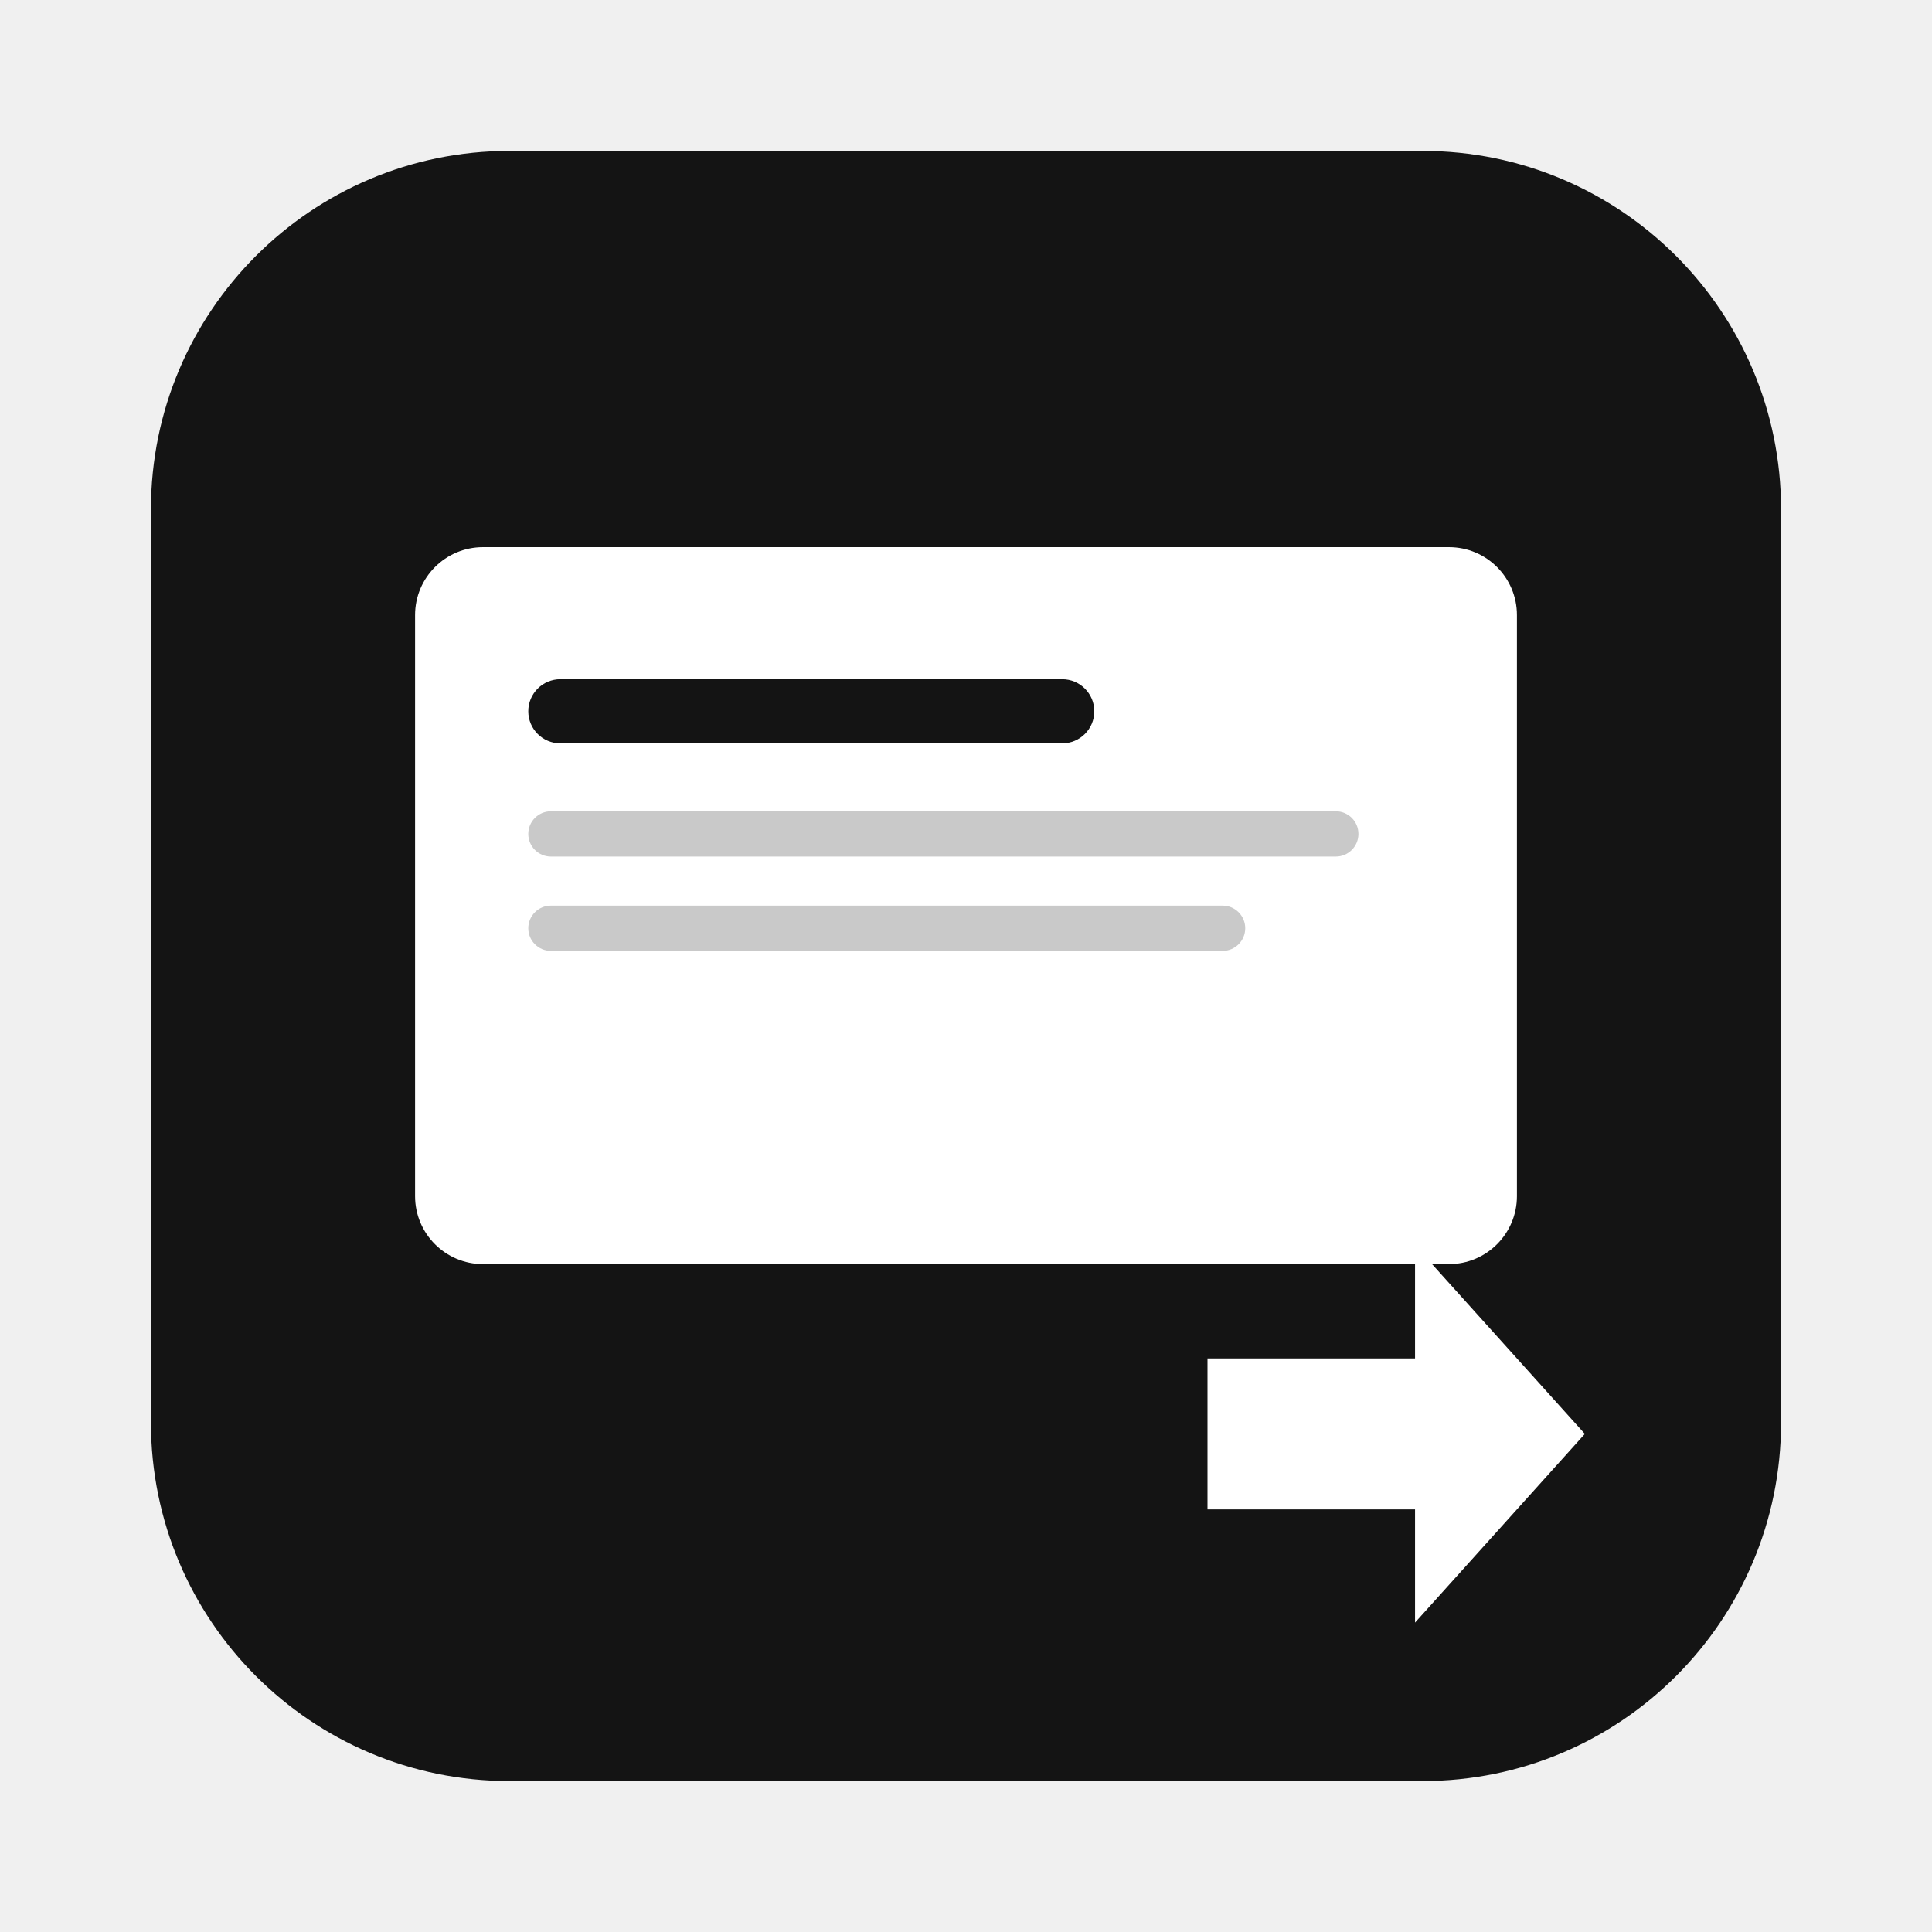
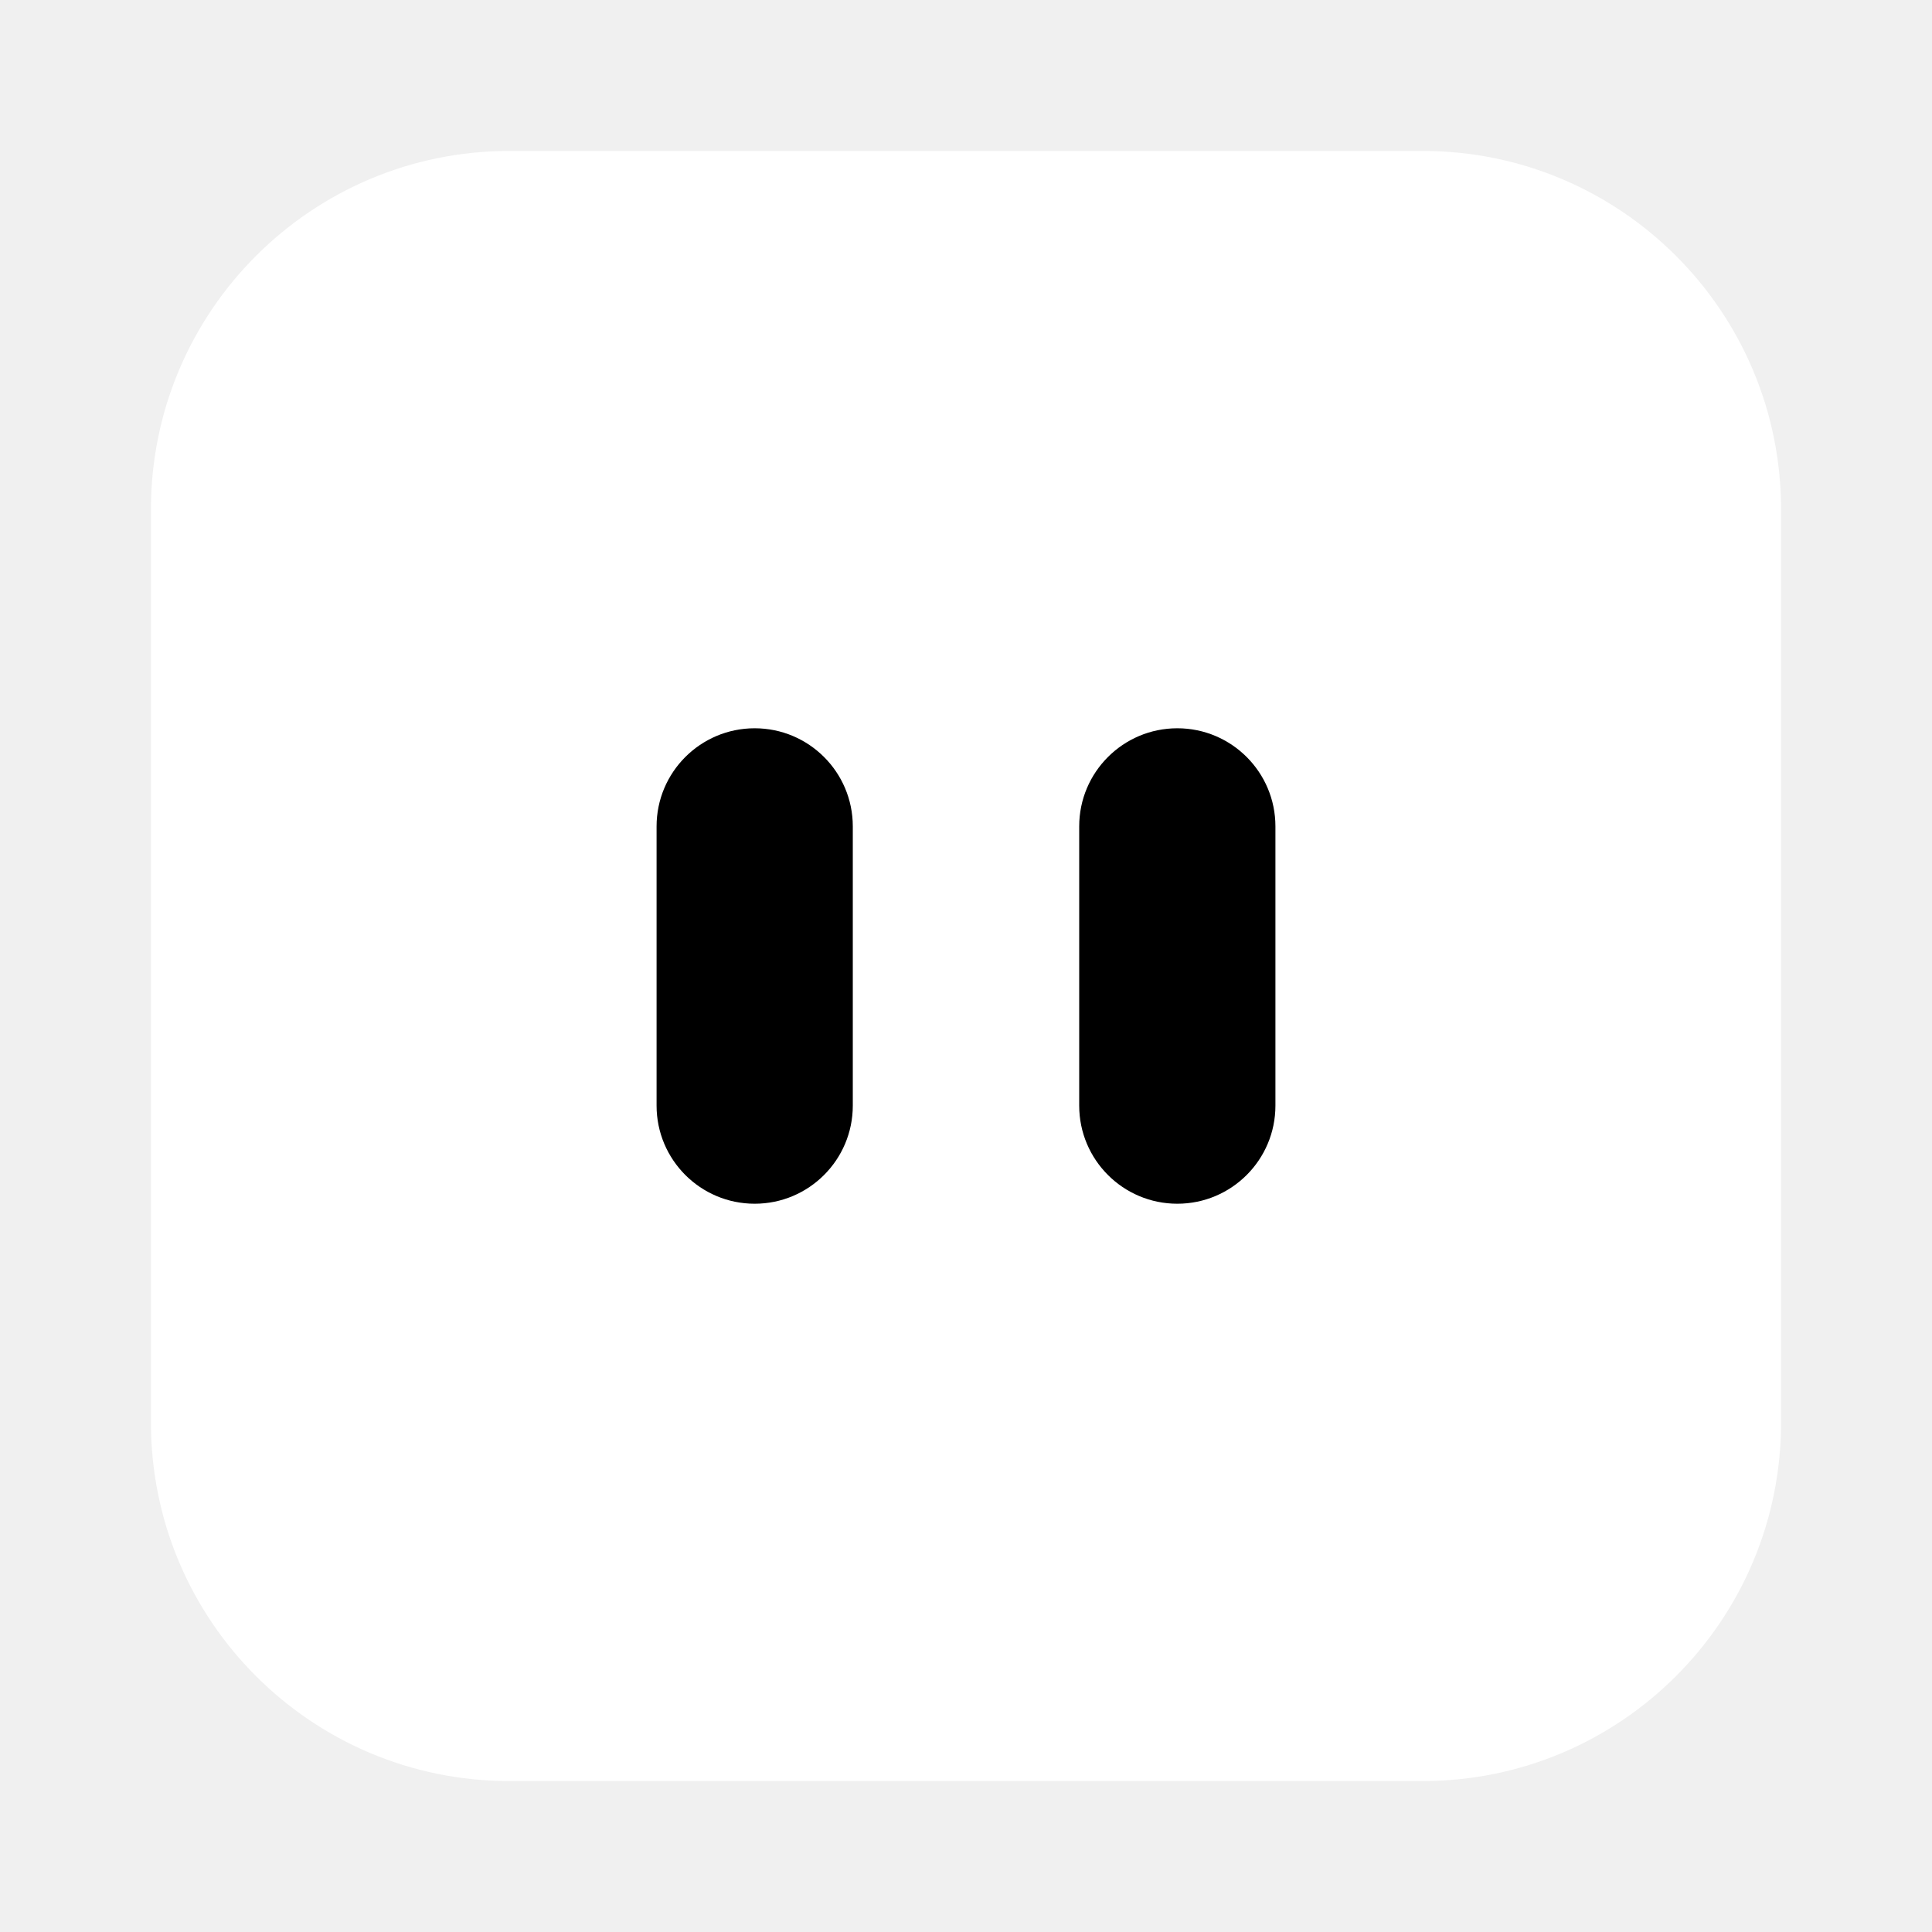
- <svg xmlns="http://www.w3.org/2000/svg" width="1024" height="1024">
-   <rect x="80" y="80" width="864" height="864" rx="190" fill="#141414" />
-   <rect x="220" y="290" width="584" height="380" rx="36" fill="#fff" />
-   <rect x="280" y="360" width="300" height="34" rx="17" fill="#141414" />
-   <rect x="280" y="430" width="440" height="24" rx="12" fill="#c9c9c9" />
-   <rect x="280" y="480" width="380" height="24" rx="12" fill="#c9c9c9" />
-   <path d="M640 720 l110 0 l0 -60 l90 100 l-90 100 l0 -60 l-110 0z" fill="#fff" />
+ <svg xmlns="http://www.w3.org/2000/svg" viewBox="0 0 1024 1024" width="1024" height="1024" role="img" aria-labelledby="title">
+   <rect x="80" y="80" width="864" height="864" rx="190" fill="#fff" />
+   <rect x="348" y="386" width="104" height="252" rx="52" fill="#000" />
+   <rect x="572" y="386" width="104" height="252" rx="52" fill="#000" />
</svg>
